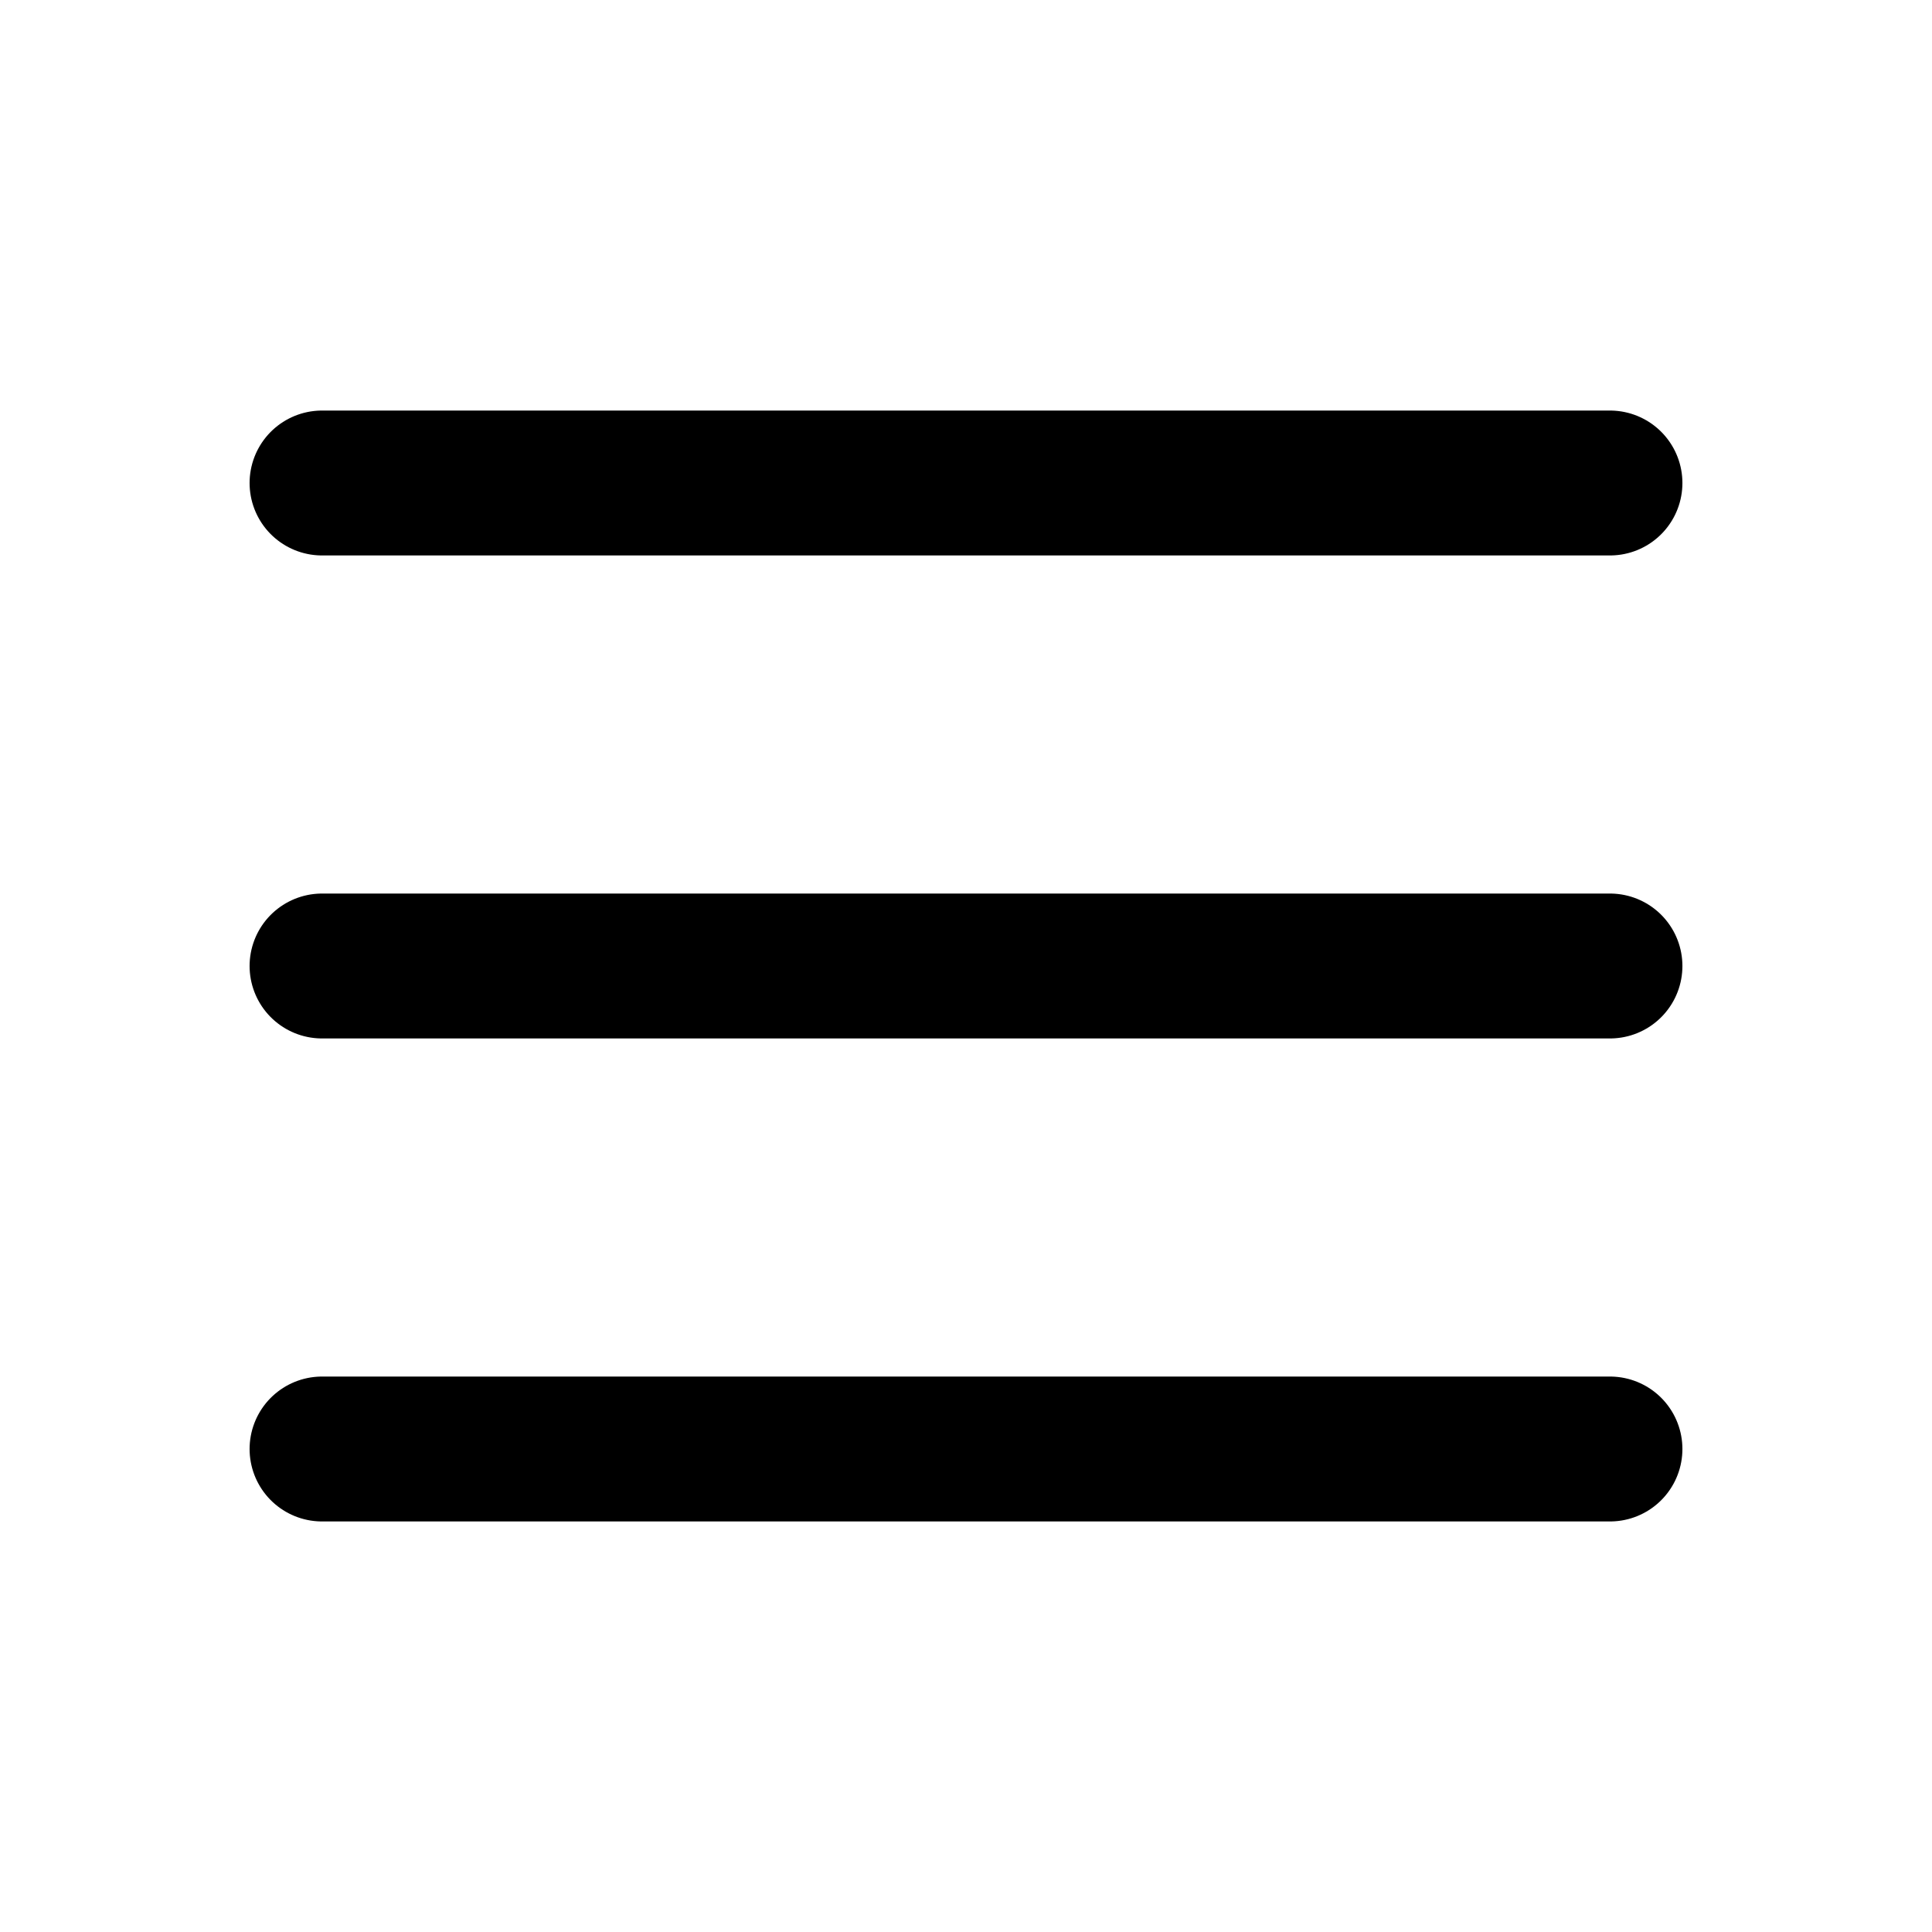
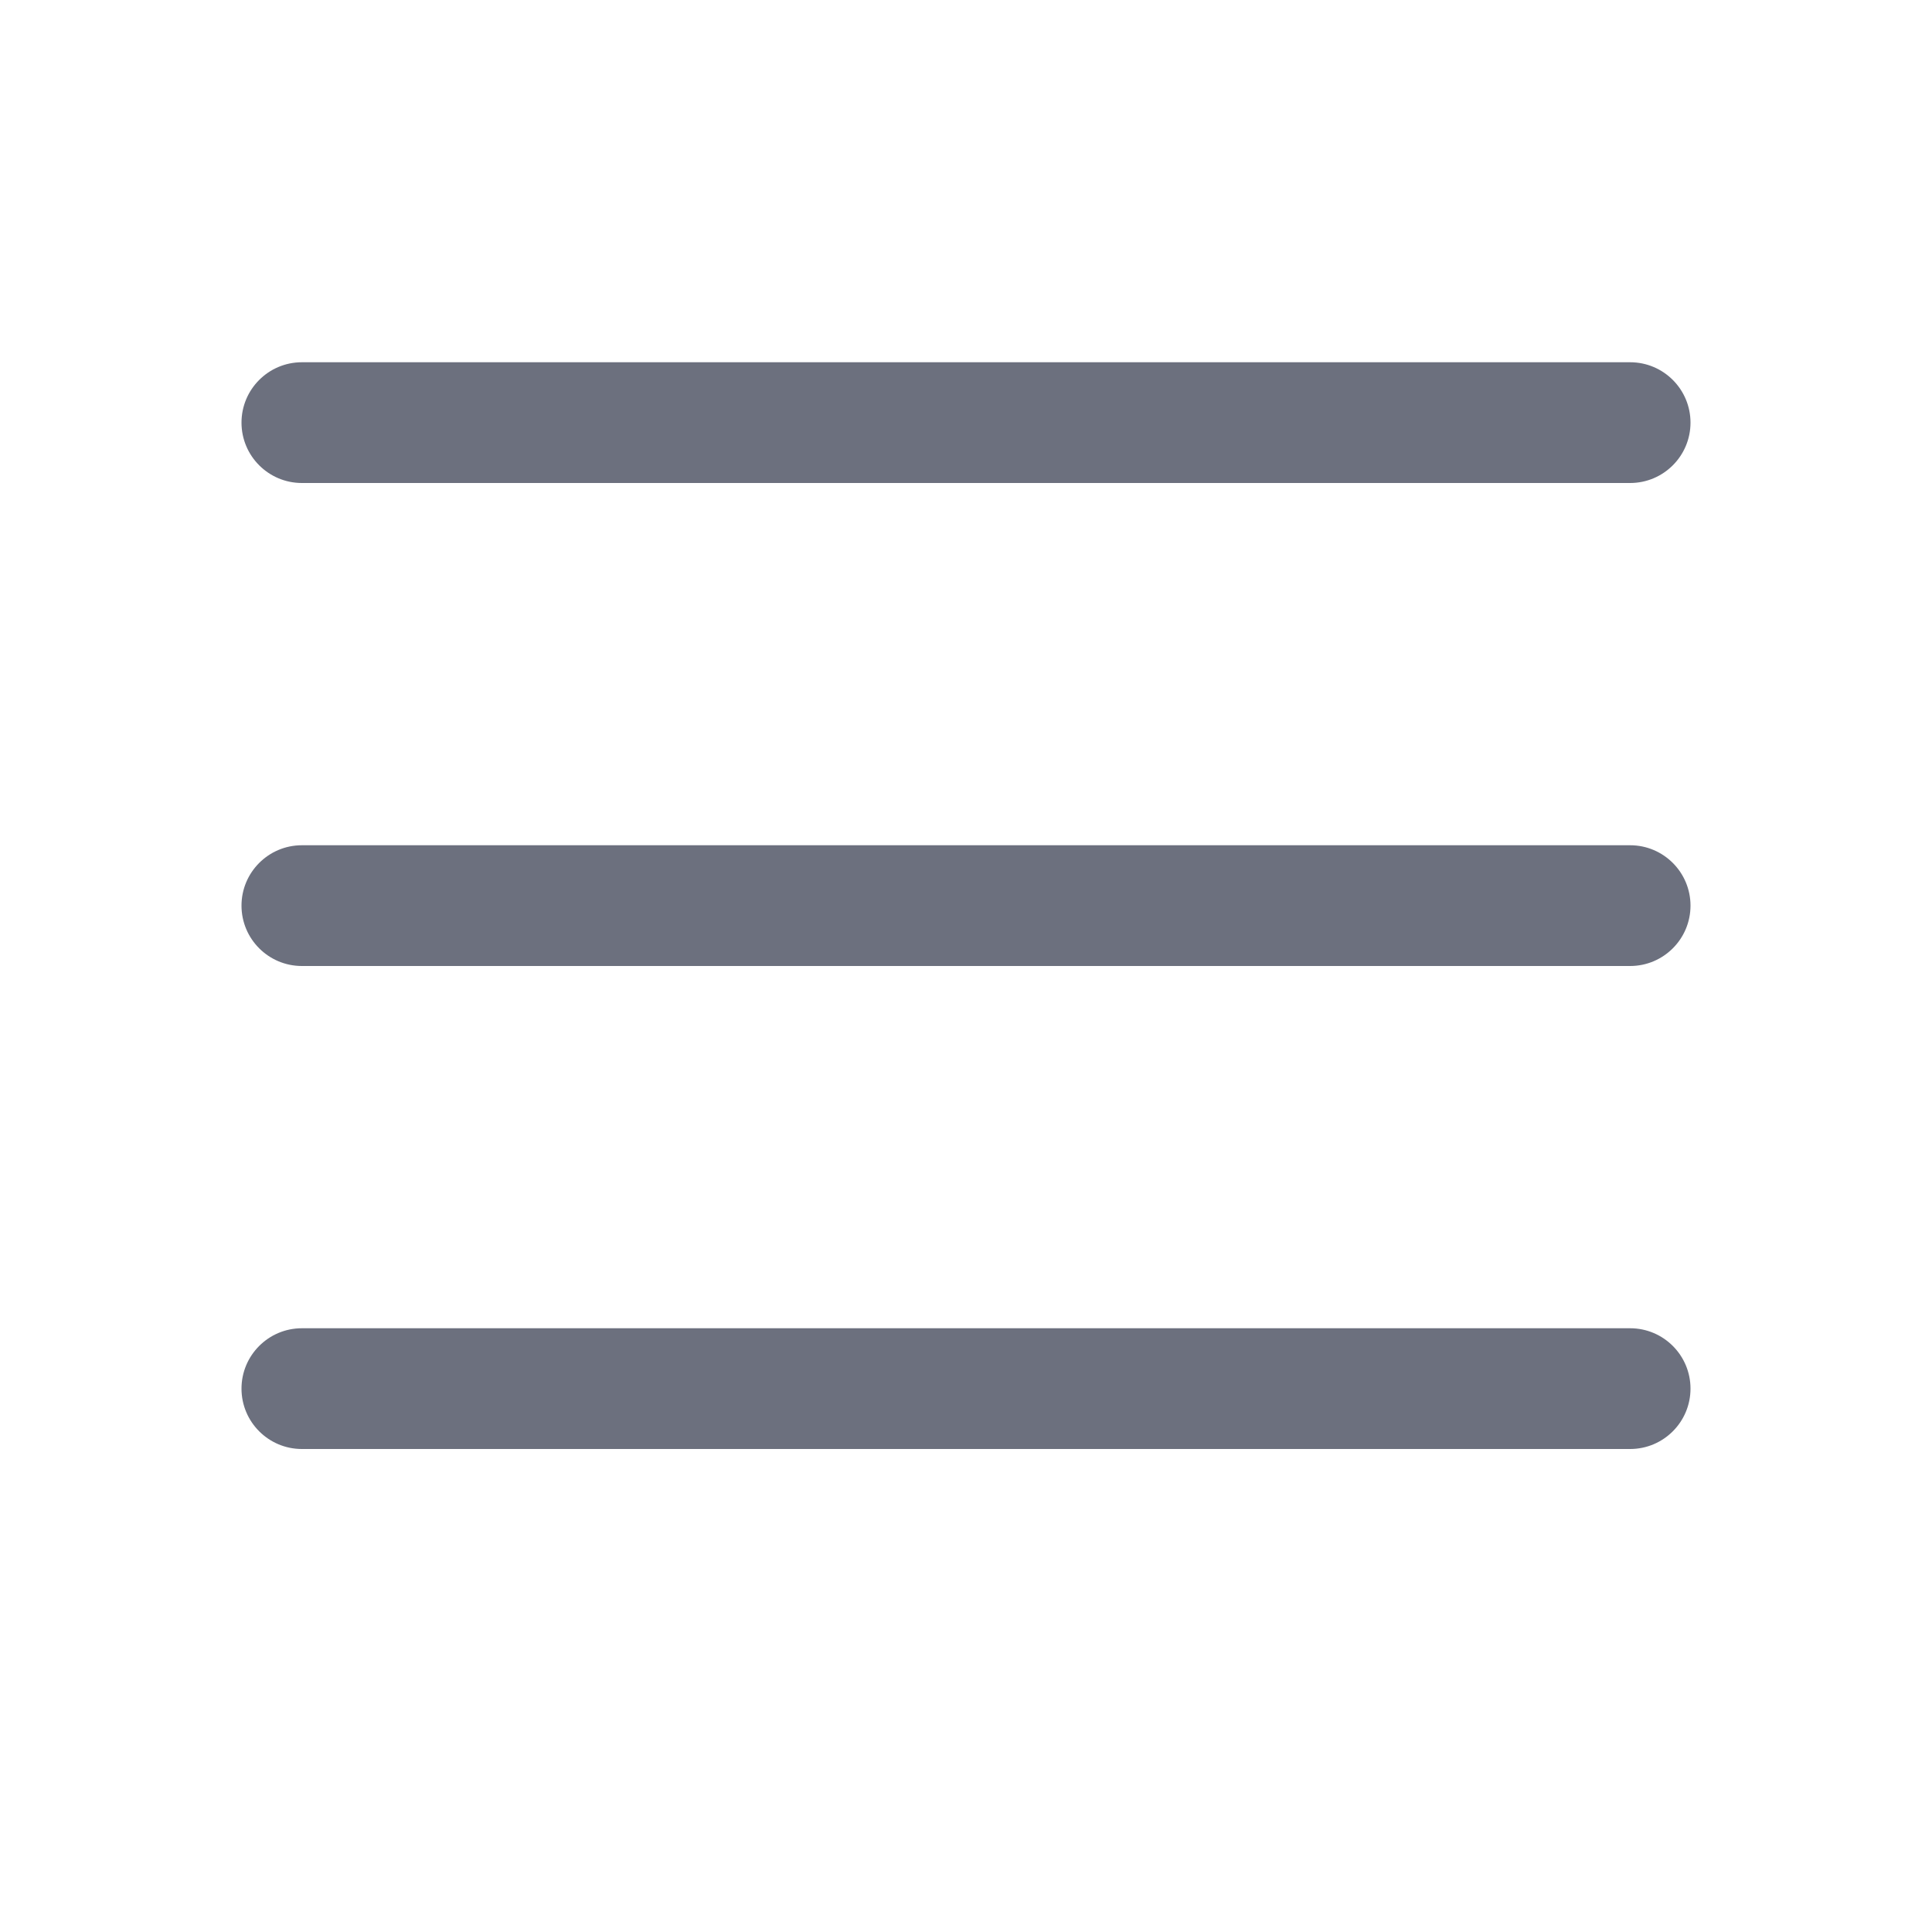
- <svg xmlns="http://www.w3.org/2000/svg" width="16" height="16" fill="none">
-   <path stroke="#000" stroke-linecap="round" stroke-linejoin="round" stroke-width="1.2" d="M2.667 8h10.666M2.667 4h10.666M2.667 12h10.666" />
+ <svg xmlns="http://www.w3.org/2000/svg" width="16" height="16" viewBox="0 0 16 16" fill="none">
+   <path d="M2 3.5C2 3.224 2.224 3 2.5 3H13.5C13.776 3 14 3.224 14 3.5C14 3.776 13.776 4 13.5 4H2.5C2.224 4 2 3.776 2 3.5Z" fill="#6C707E" />
+   <path d="M2 7.5C2 7.224 2.224 7 2.5 7H13.5C13.776 7 14 7.224 14 7.5C14 7.776 13.776 8 13.5 8H2.5C2.224 8 2 7.776 2 7.5Z" fill="#6C707E" />
+   <path d="M2.5 11C2.224 11 2 11.224 2 11.5C2 11.776 2.224 12 2.5 12H13.5C13.776 12 14 11.776 14 11.5C14 11.224 13.776 11 13.5 11H2.5Z" fill="#6C707E" />
</svg>
